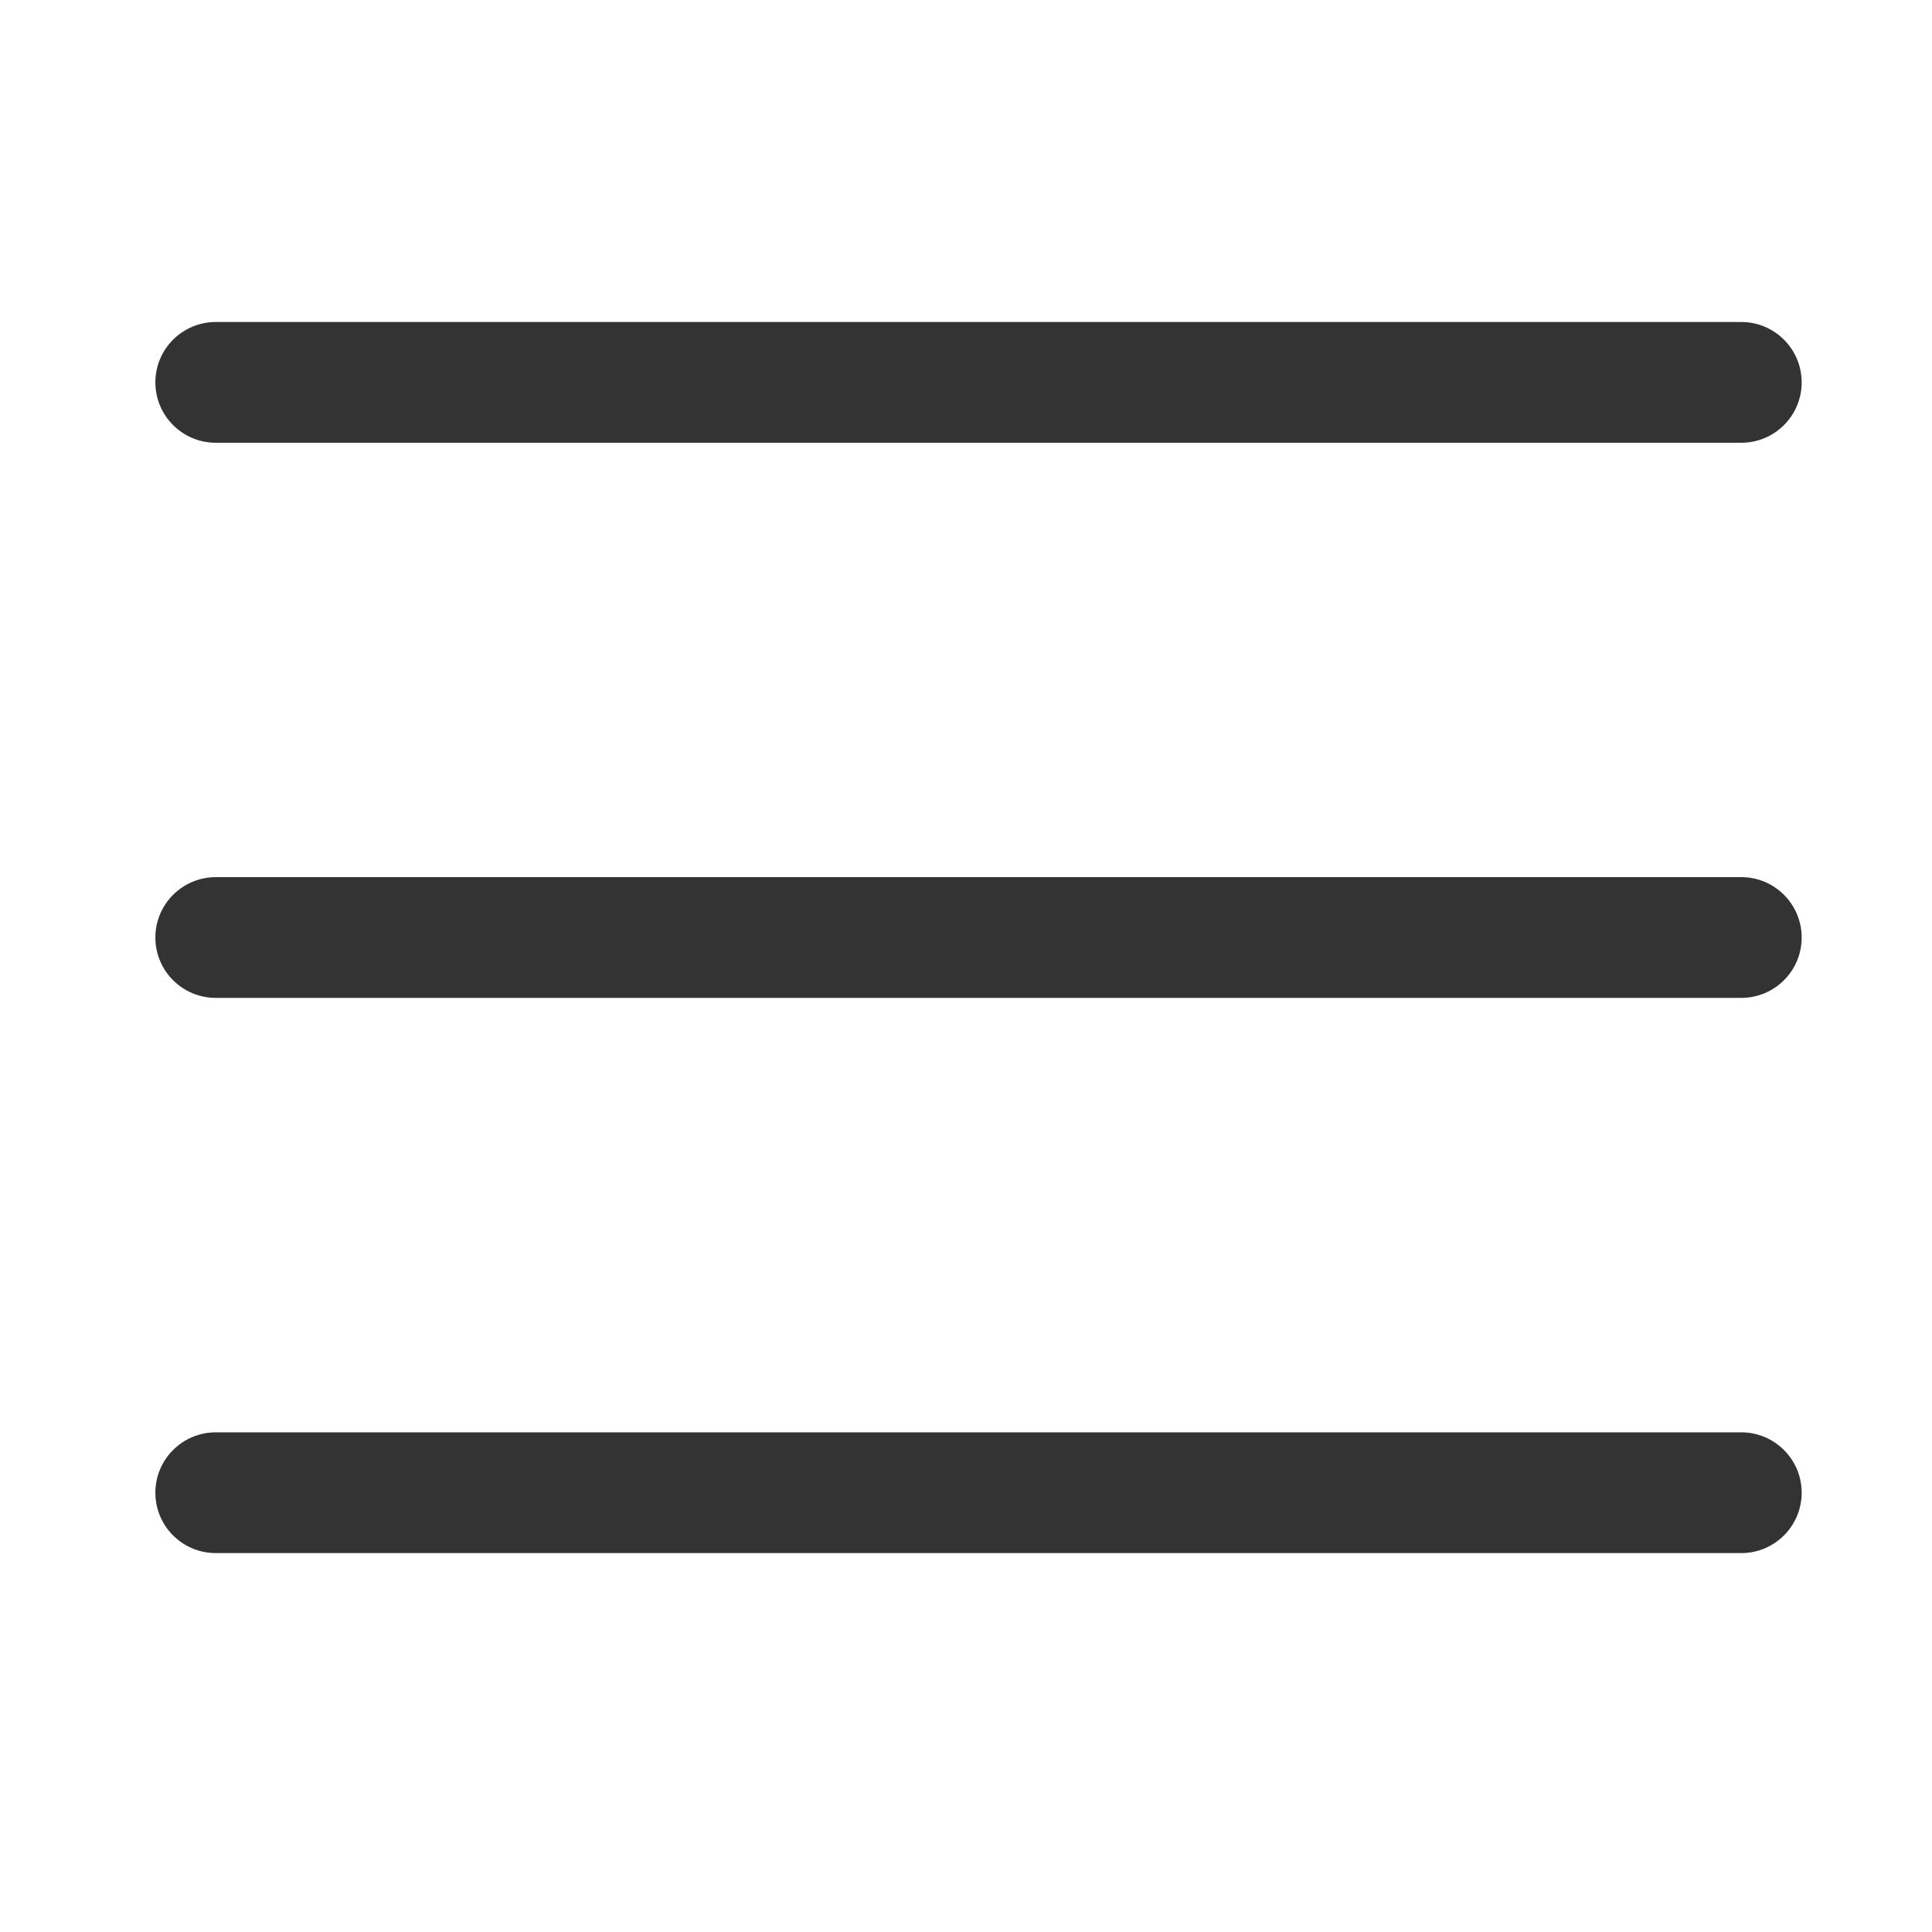
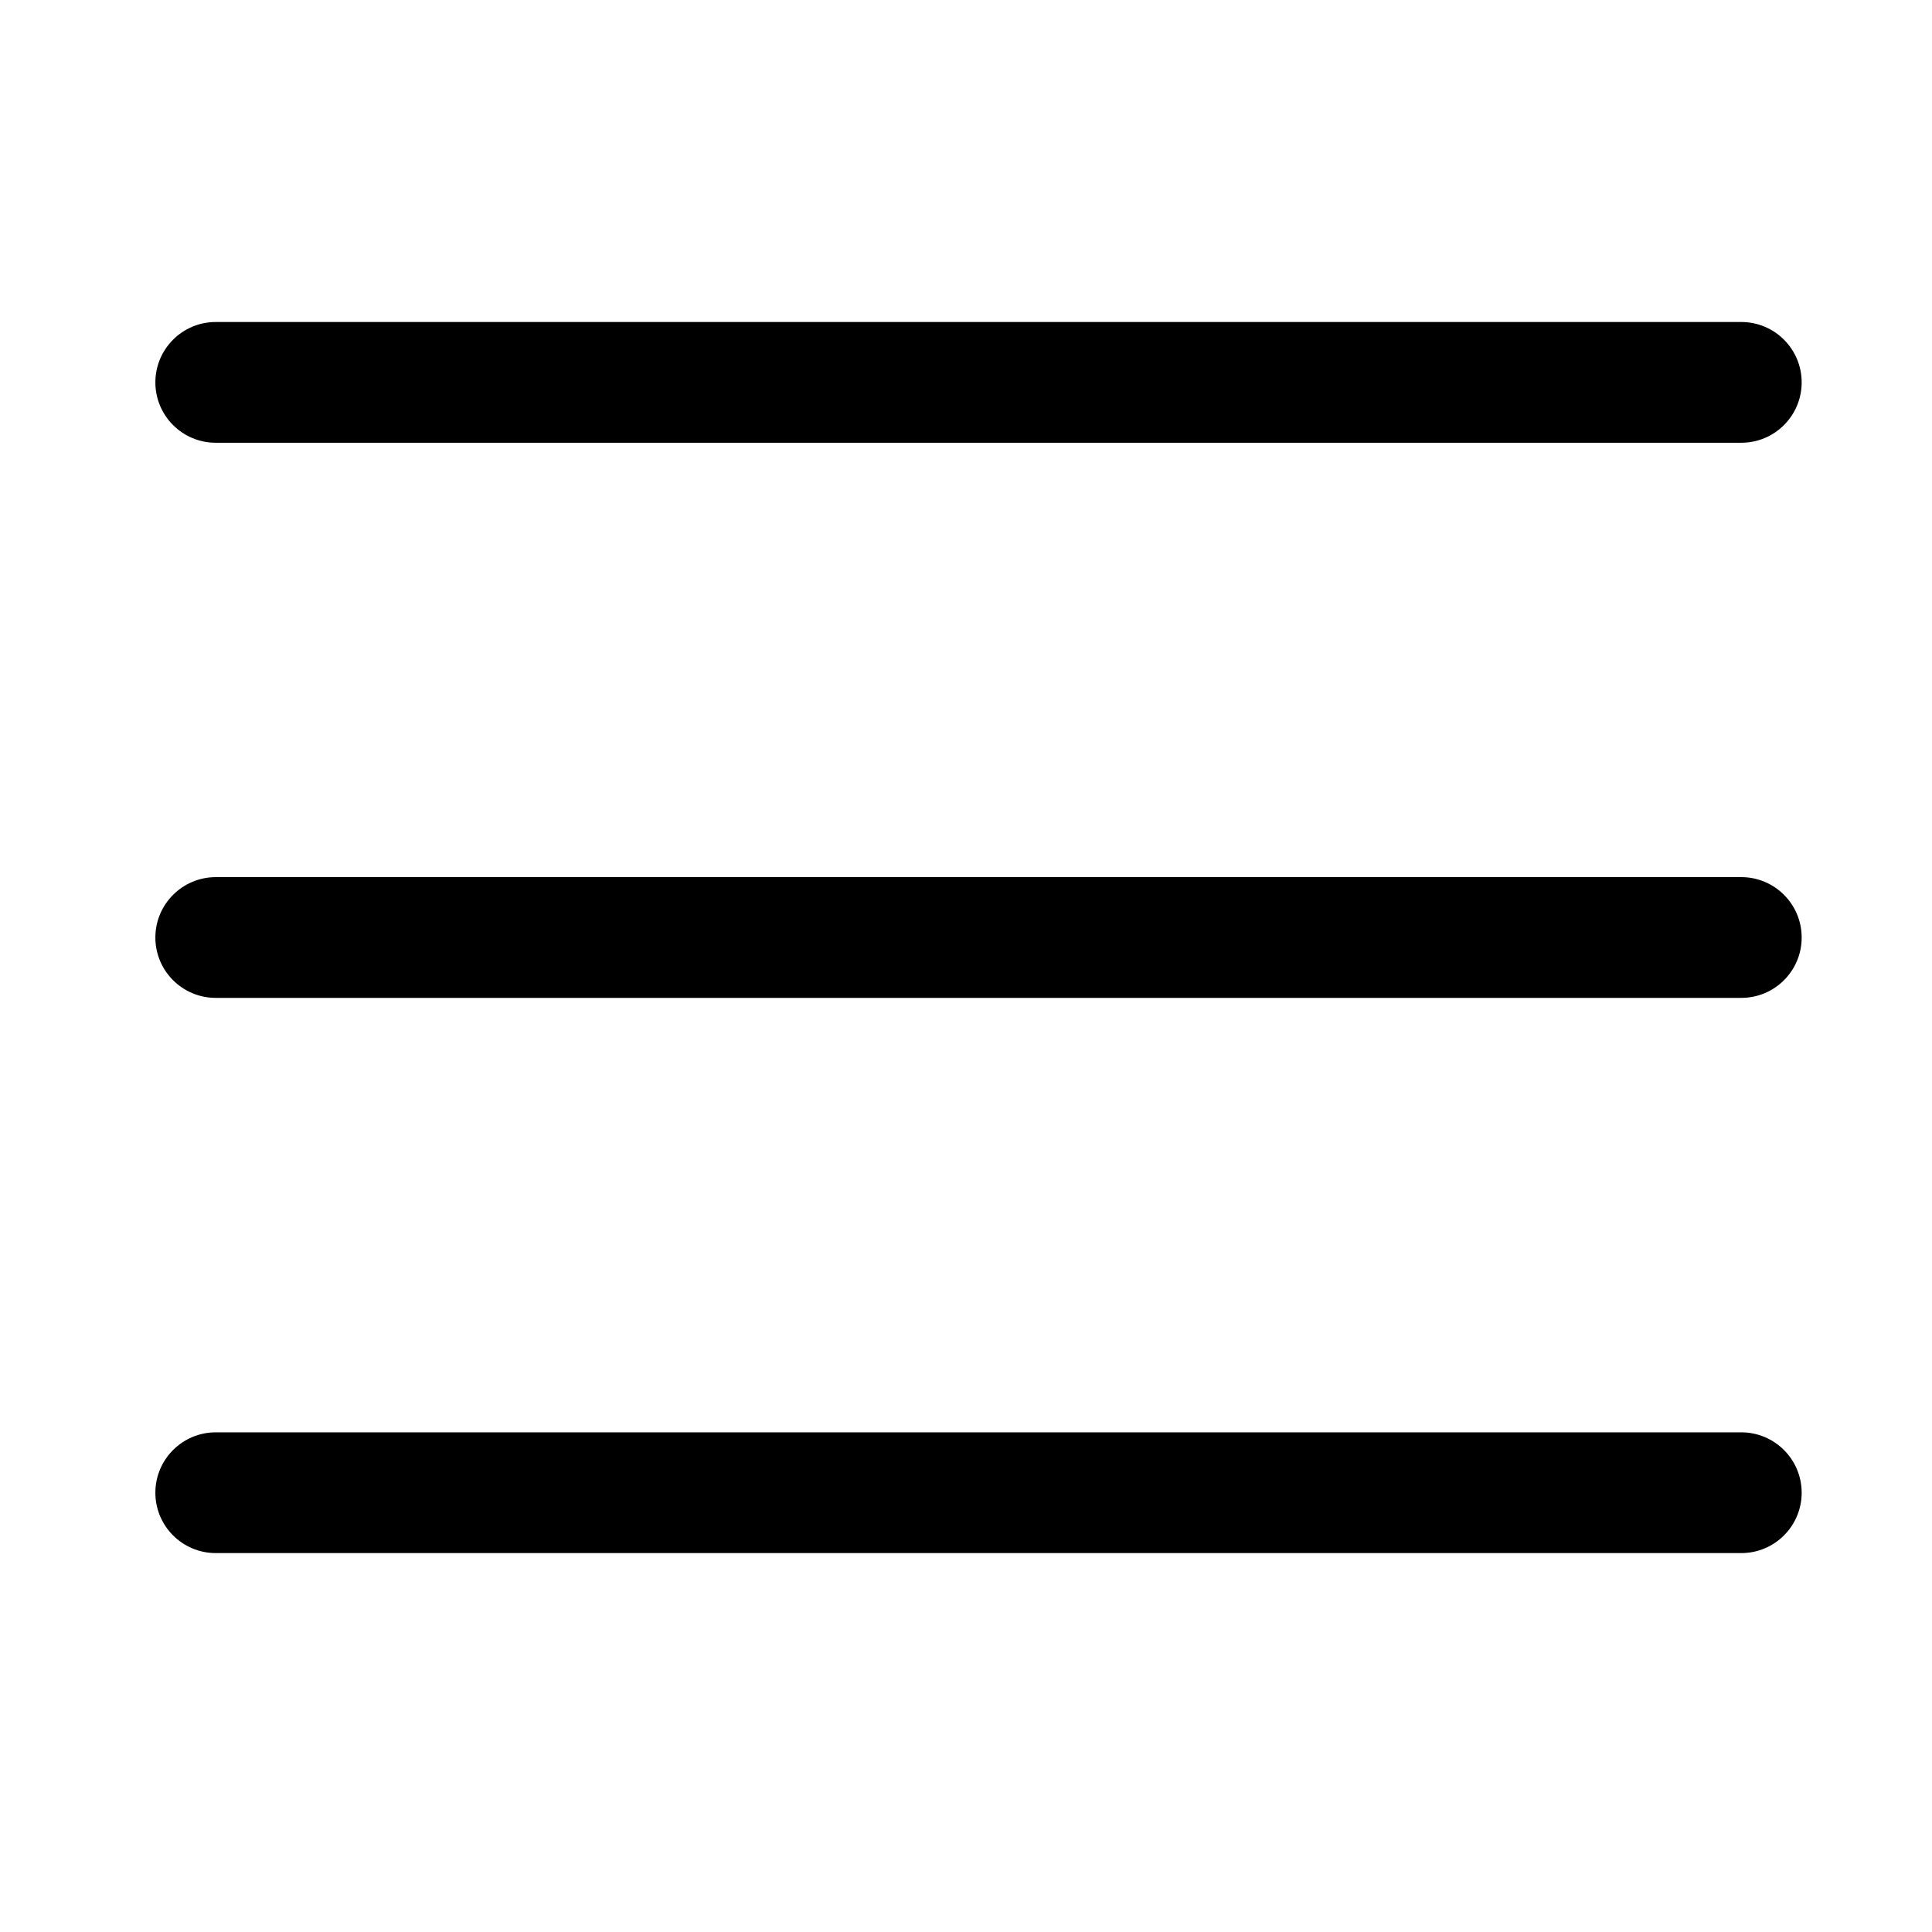
<svg xmlns="http://www.w3.org/2000/svg" width="24" height="24" viewBox="0 0 24 24" fill="none">
-   <path d="M21.631 17.793C22.045 17.793 22.381 18.129 22.381 18.543C22.381 18.957 22.045 19.293 21.631 19.293H2.68C2.266 19.293 1.93 18.957 1.93 18.543C1.93 18.129 2.266 17.793 2.68 17.793H21.631ZM21.631 10.896C22.045 10.896 22.381 11.232 22.381 11.646C22.381 12.061 22.045 12.396 21.631 12.396H2.68C2.266 12.396 1.93 12.061 1.93 11.646C1.93 11.232 2.266 10.897 2.68 10.896H21.631ZM21.631 4C22.045 4 22.381 4.336 22.381 4.75C22.381 5.164 22.045 5.5 21.631 5.5H2.68C2.266 5.5 1.93 5.164 1.93 4.75C1.93 4.336 2.266 4 2.68 4H21.631Z" fill="#333333" />
+   <path d="M21.631 17.793C22.045 17.793 22.381 18.129 22.381 18.543C22.381 18.957 22.045 19.293 21.631 19.293H2.68C2.266 19.293 1.93 18.957 1.93 18.543C1.93 18.129 2.266 17.793 2.68 17.793H21.631ZM21.631 10.896C22.045 10.896 22.381 11.232 22.381 11.646C22.381 12.061 22.045 12.396 21.631 12.396H2.68C2.266 12.396 1.93 12.061 1.93 11.646C1.93 11.232 2.266 10.897 2.68 10.896H21.631ZM21.631 4C22.045 4 22.381 4.336 22.381 4.75C22.381 5.164 22.045 5.5 21.631 5.5H2.68C2.266 5.5 1.93 5.164 1.93 4.75C1.93 4.336 2.266 4 2.68 4H21.631Z" fill="currentColor" />
</svg>
